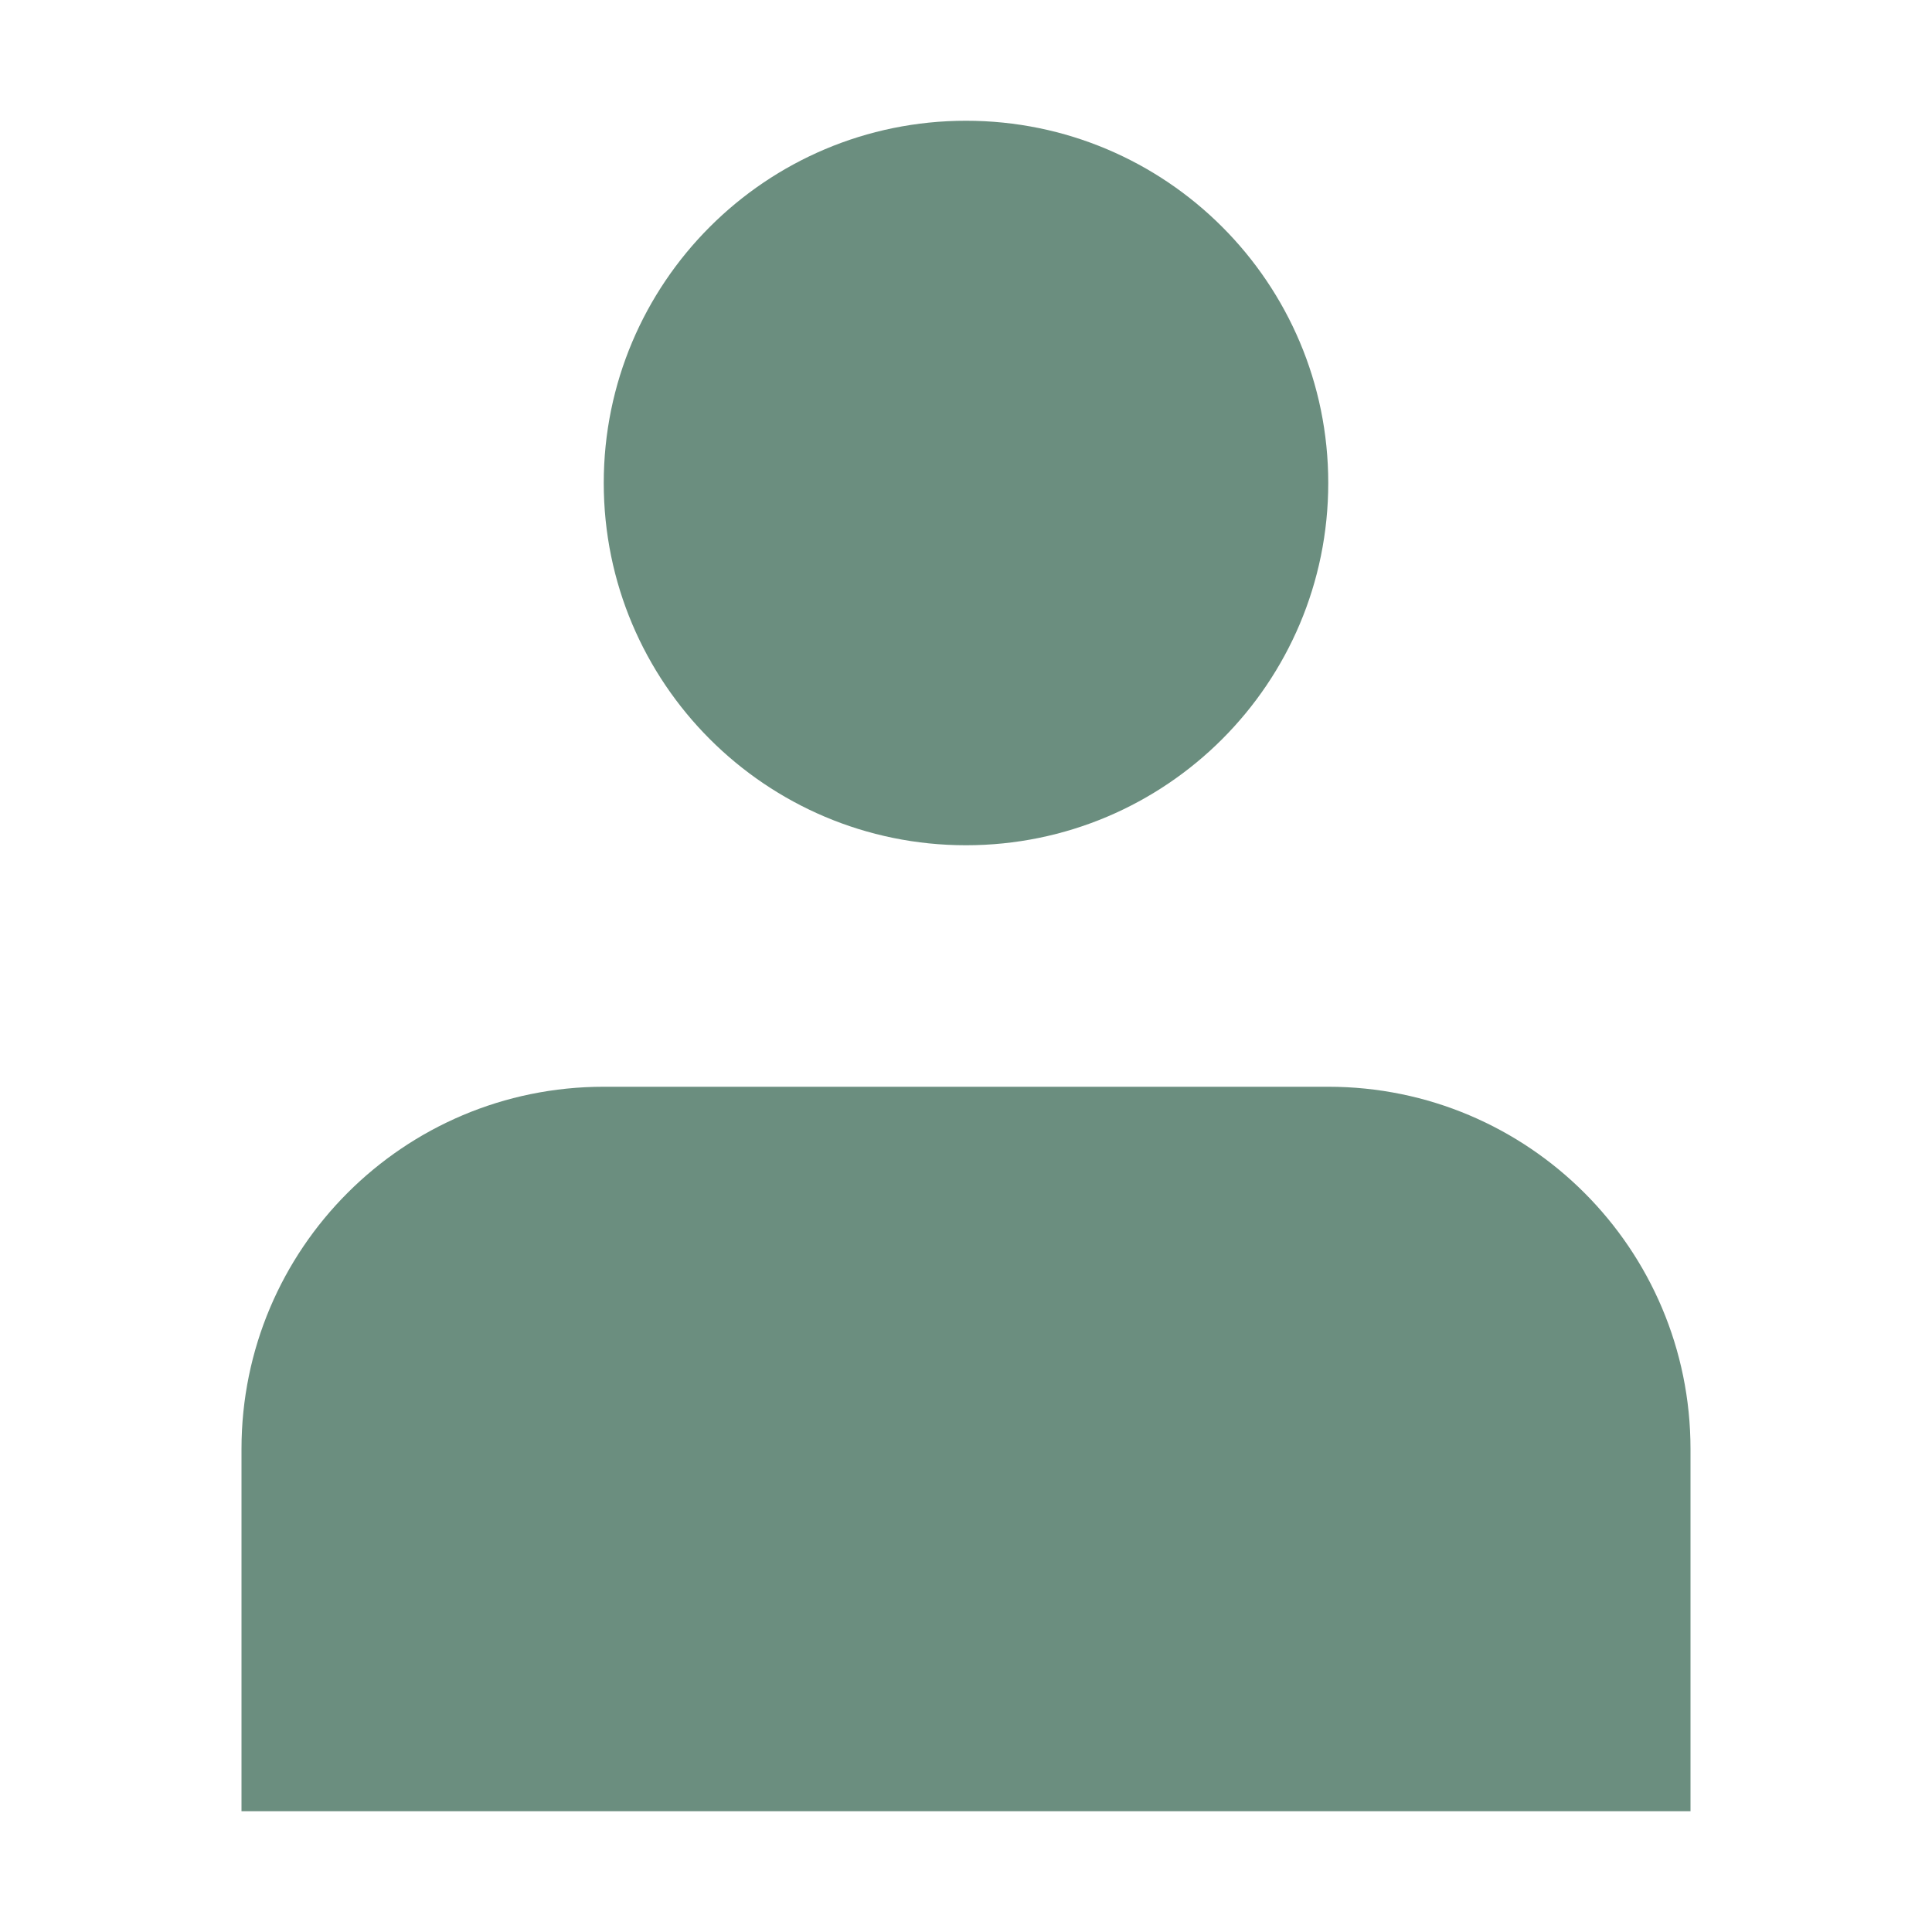
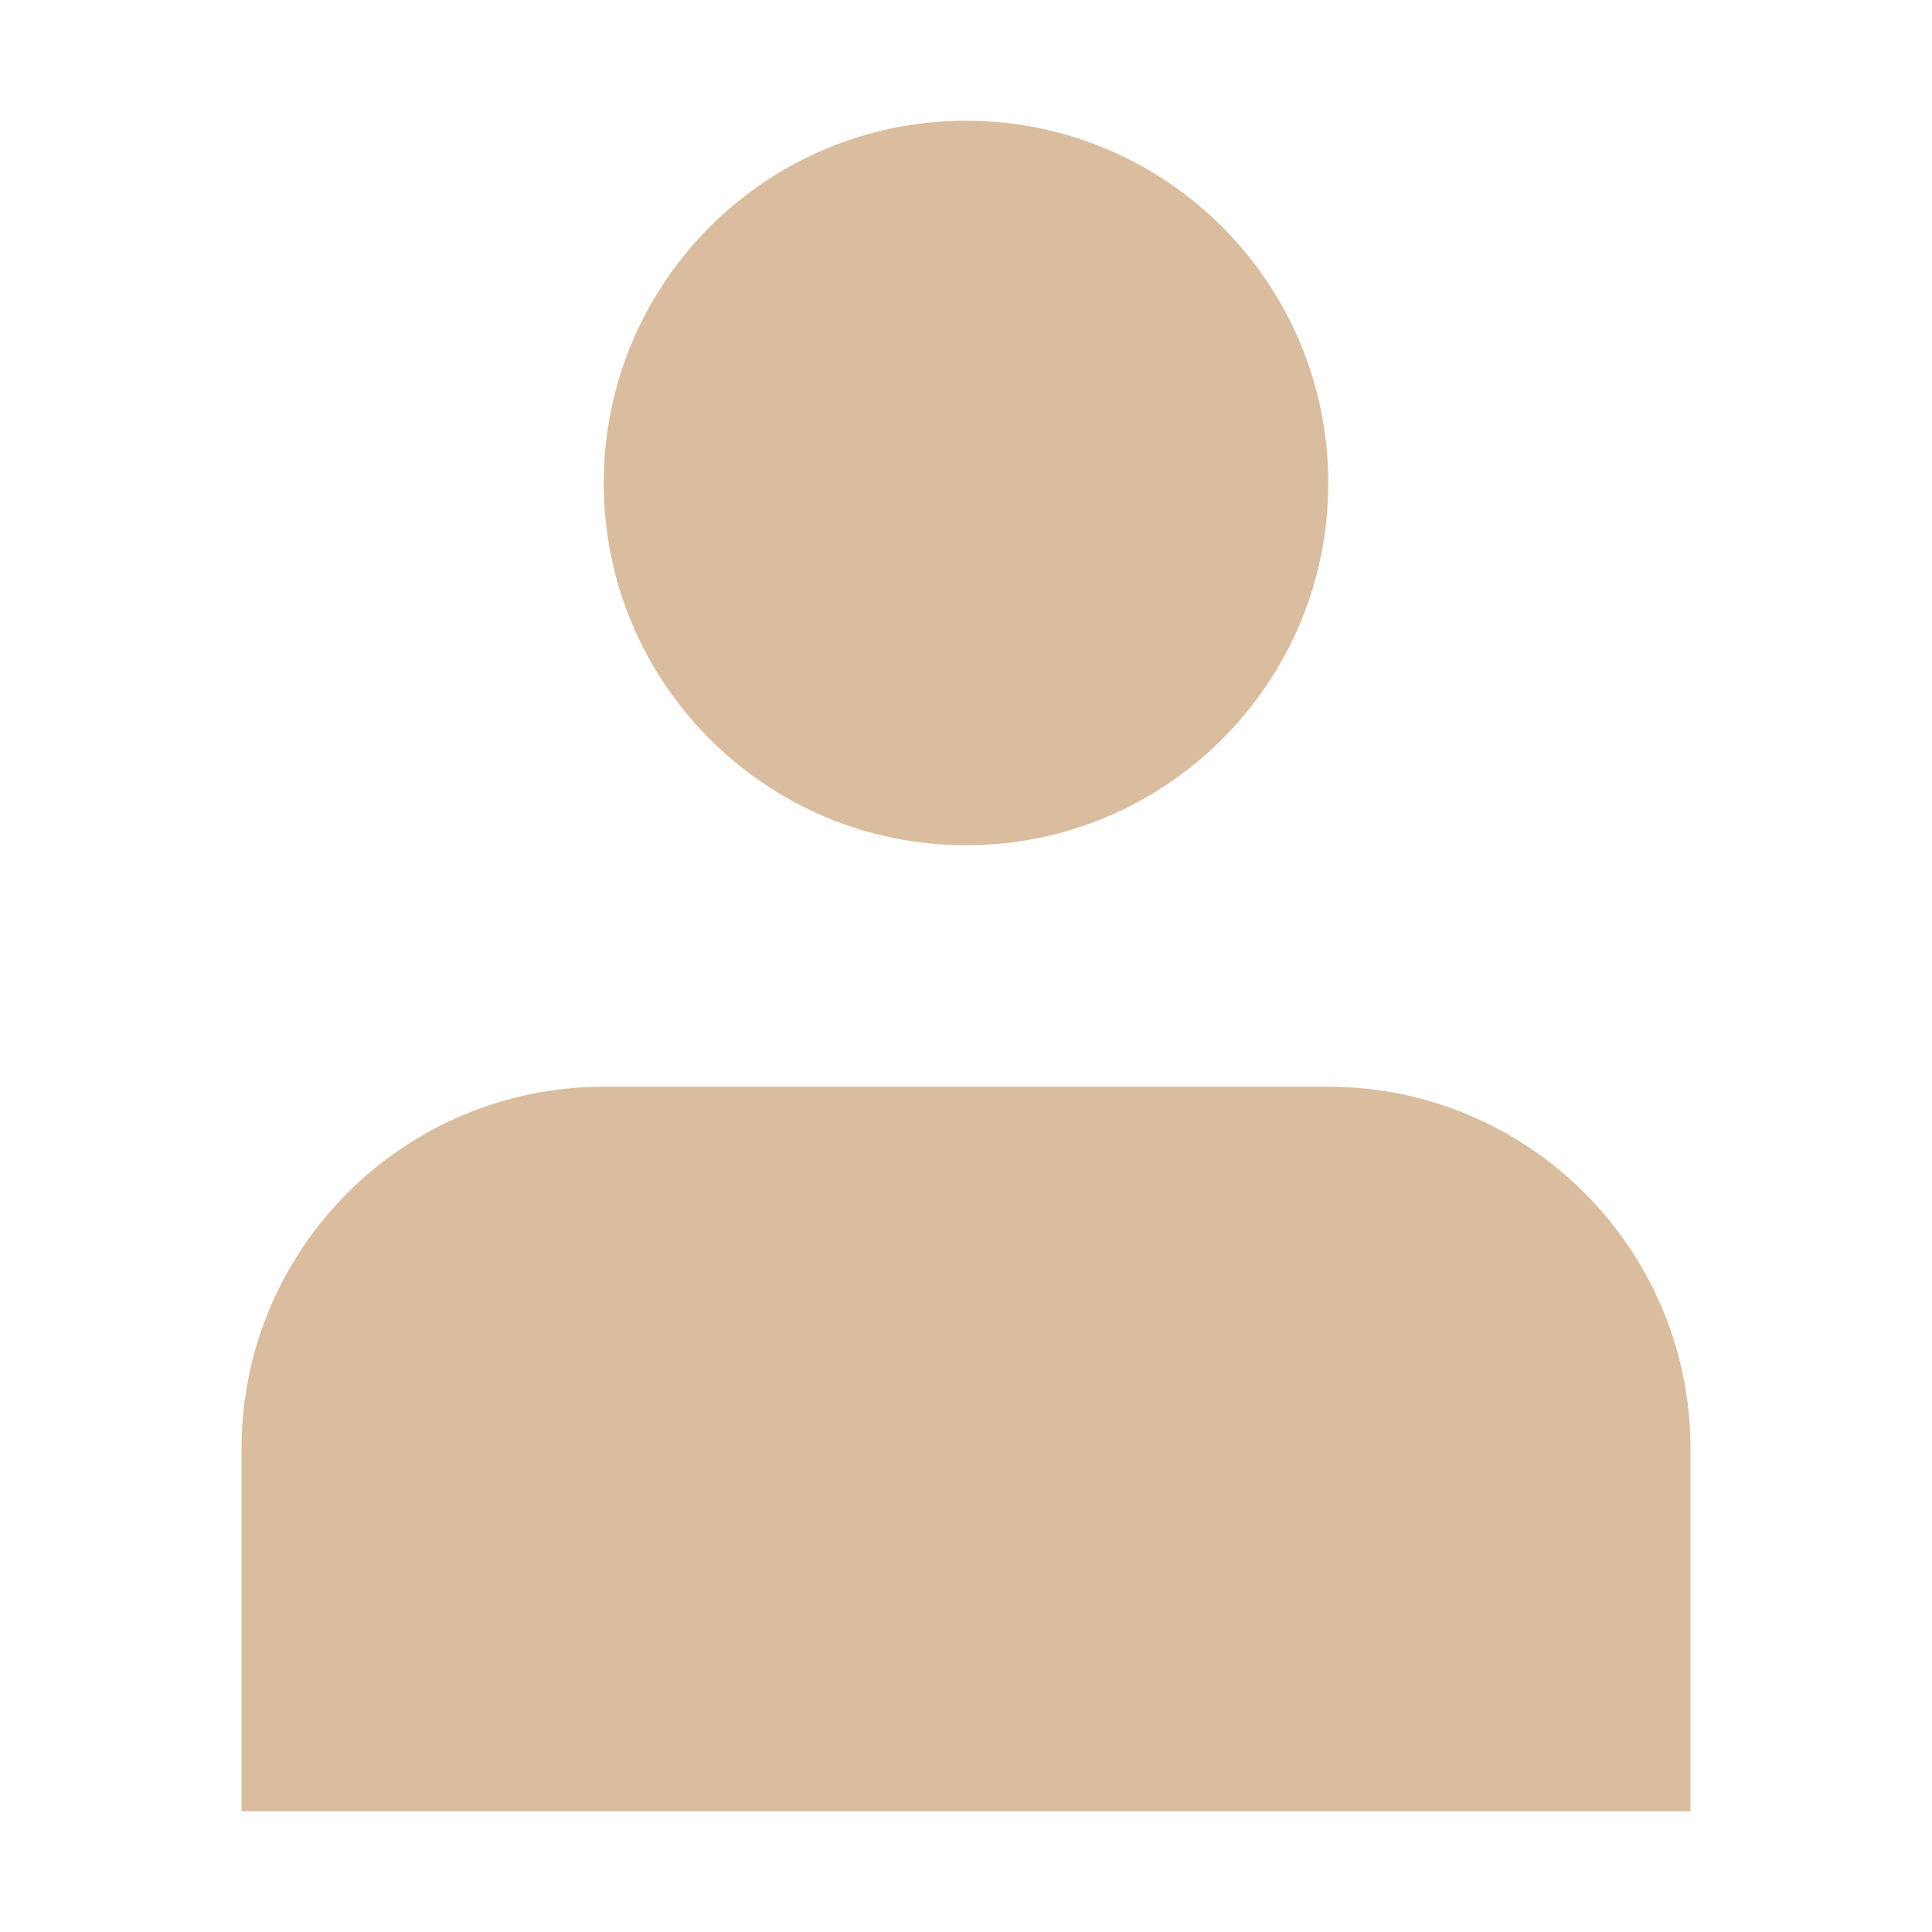
<svg xmlns="http://www.w3.org/2000/svg" width="800px" height="800px" viewBox="0 0 16 16" fill="none">
-   <path d="M8 7C9.657 7 11 5.657 11 4C11 2.343 9.657 1 8 1C6.343 1 5 2.343 5 4C5 5.657 6.343 7 8 7Z" fill="#6B8E7F" />
-   <path d="M14 12C14 10.343 12.657 9 11 9H5C3.343 9 2 10.343 2 12V15H14V12Z" fill="#6B8E7F" />
+   <path d="M8 7C9.657 7 11 5.657 11 4C11 2.343 9.657 1 8 1C6.343 1 5 2.343 5 4C5 5.657 6.343 7 8 7Z" fill="#d8b899f3" />
+   <path d="M14 12C14 10.343 12.657 9 11 9H5C3.343 9 2 10.343 2 12V15H14V12Z" fill="#d8b899f3" />
</svg>
